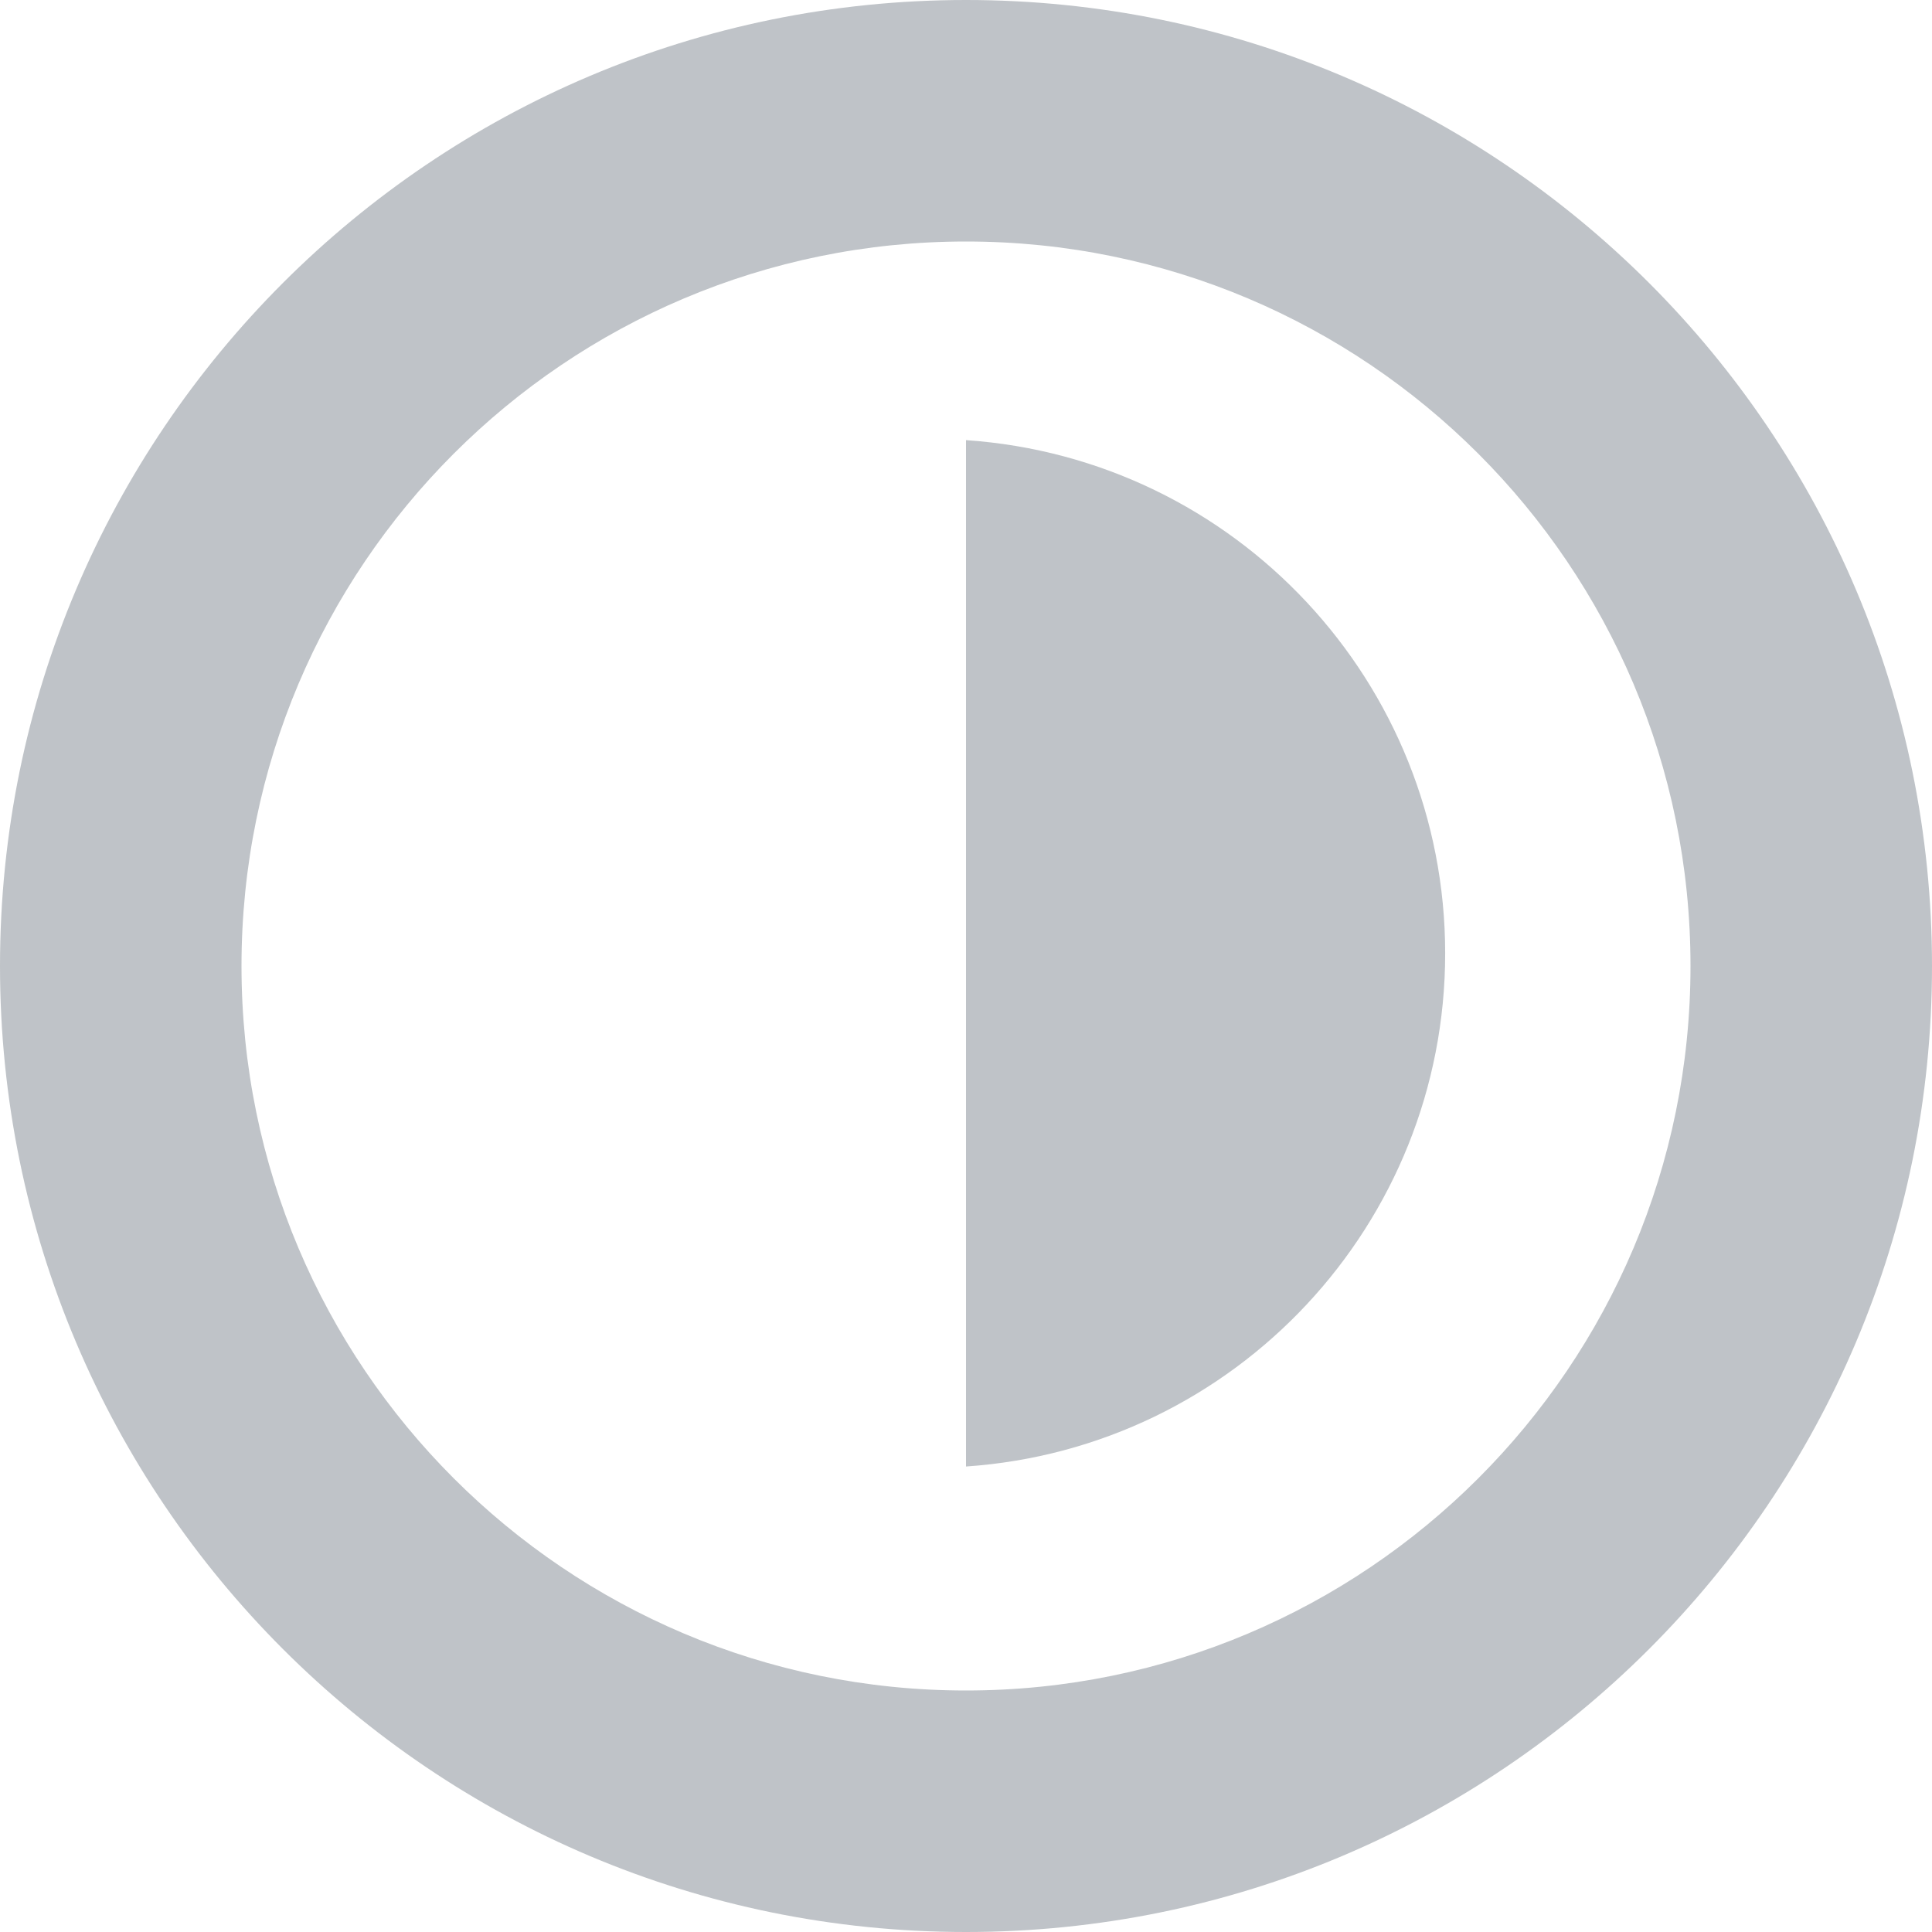
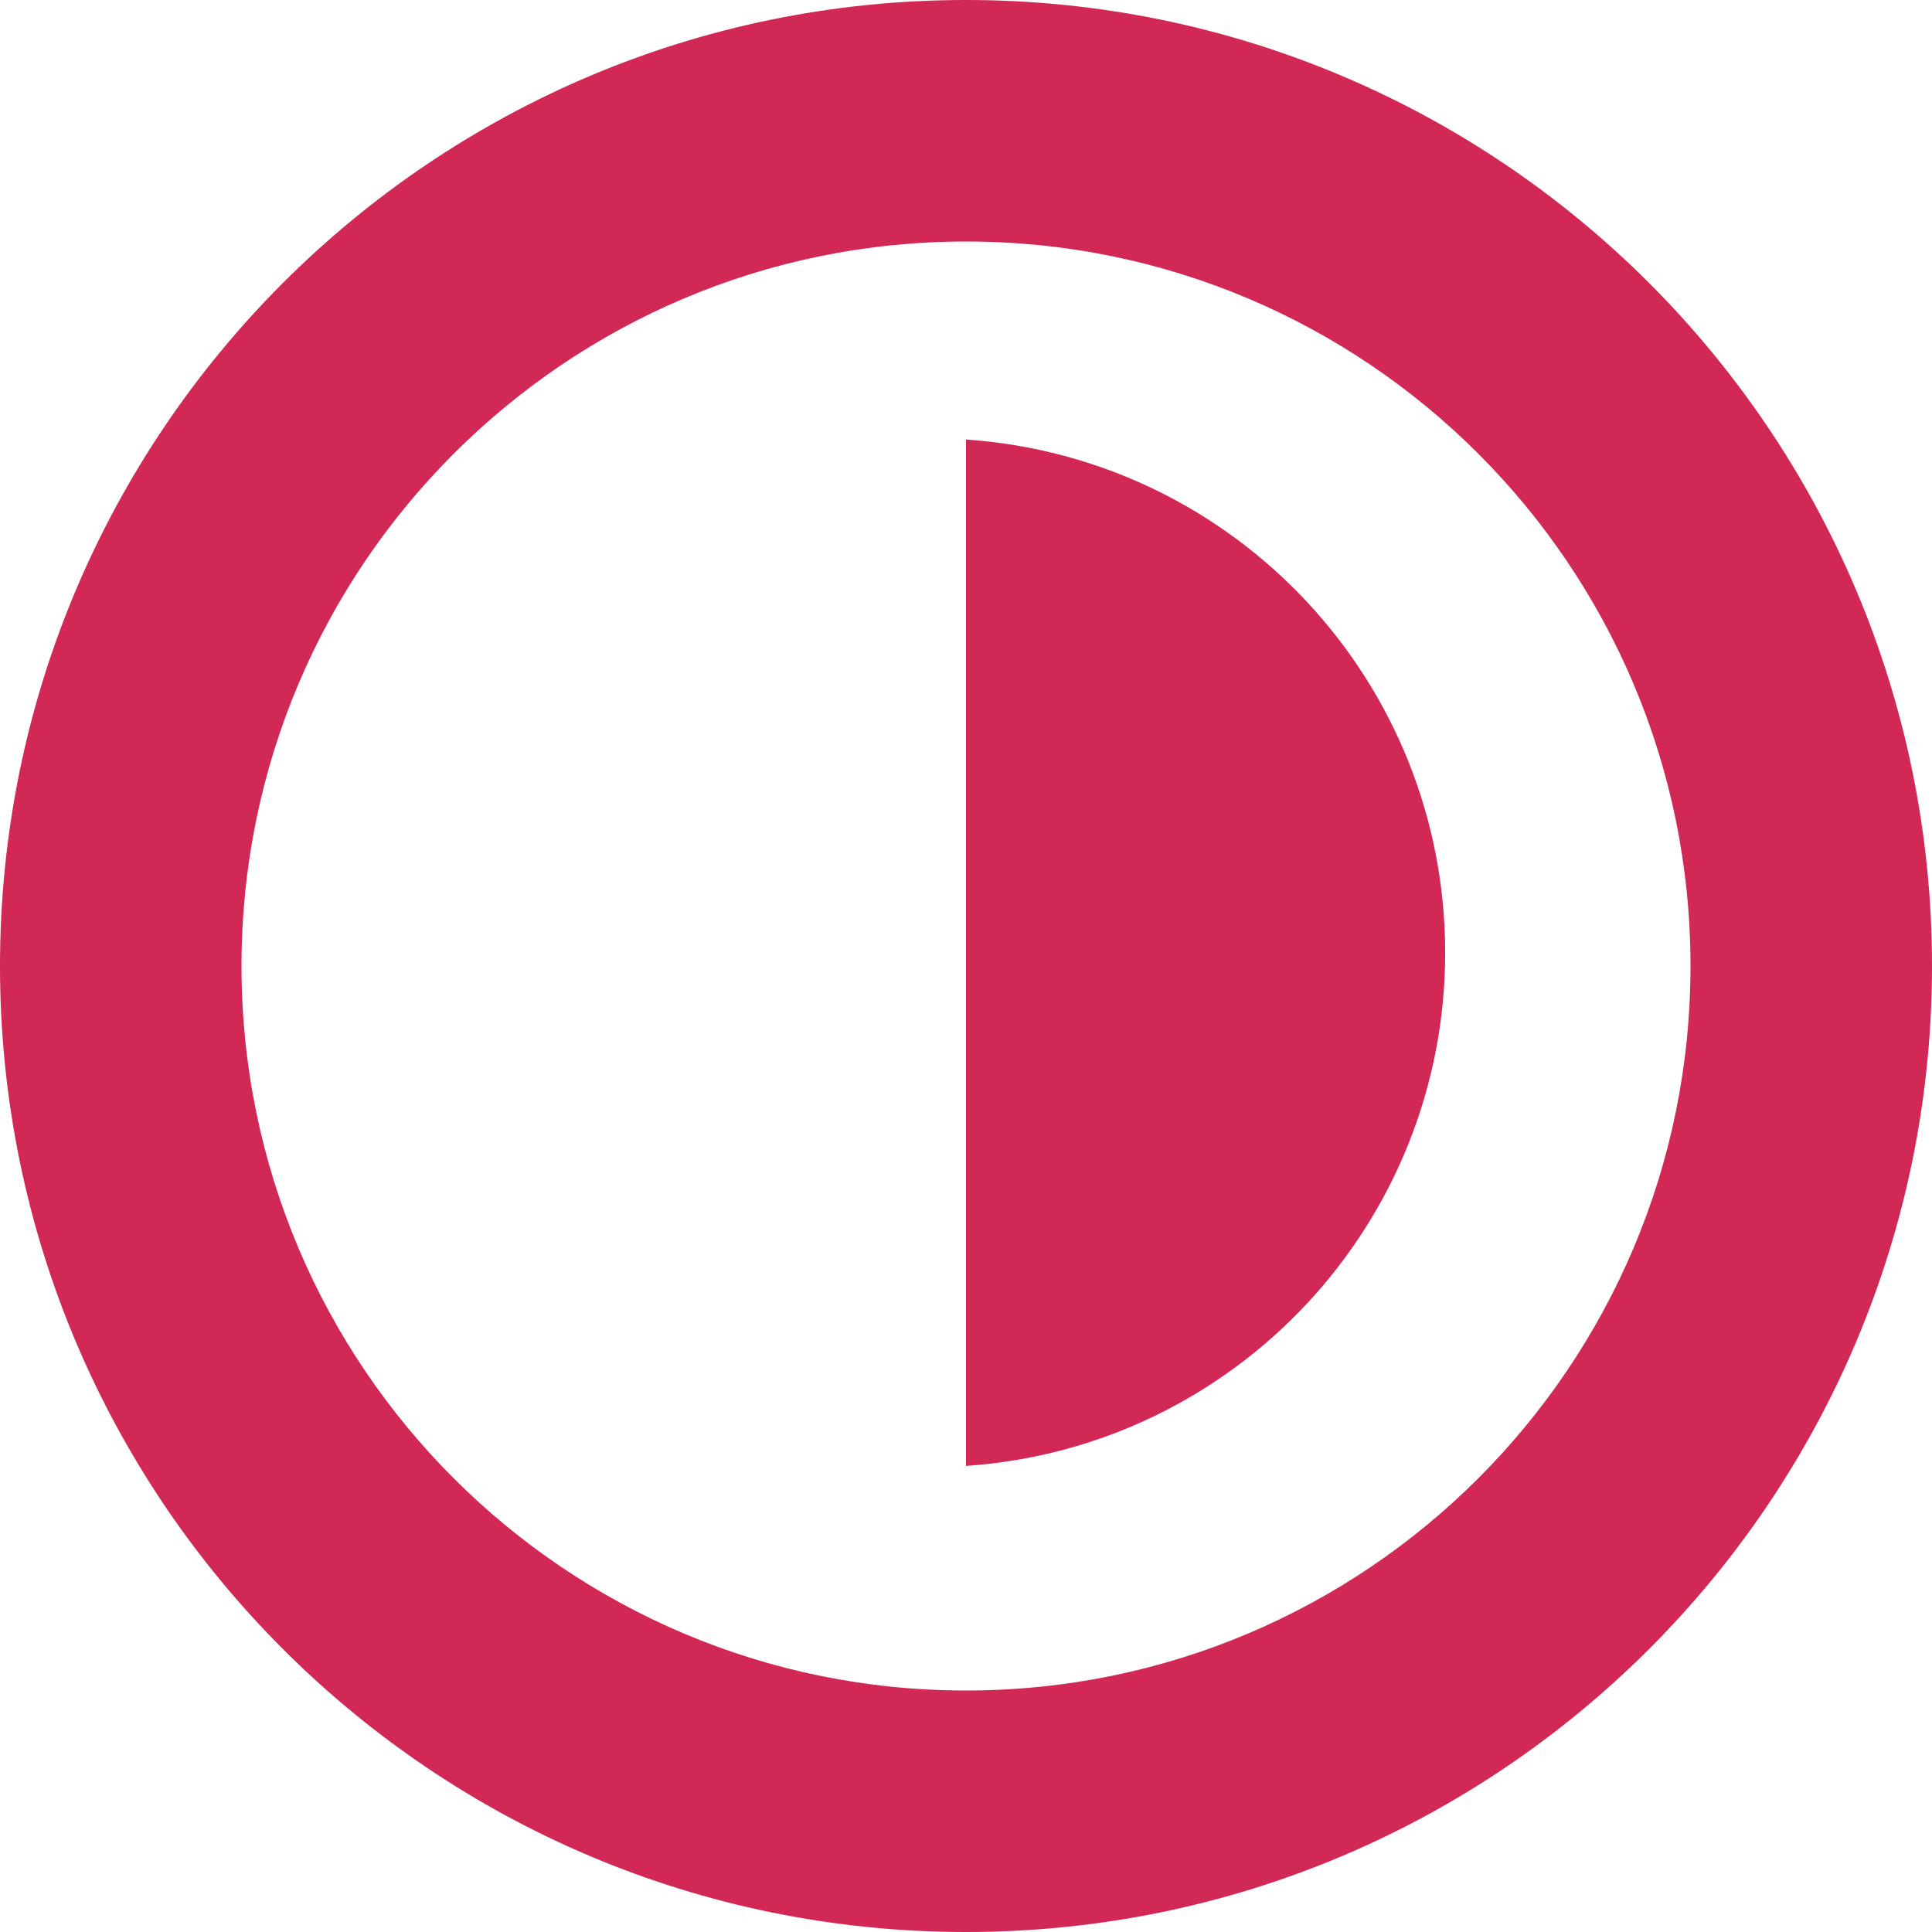
- <svg xmlns="http://www.w3.org/2000/svg" viewBox="0 0 32 32" fill="none">
-   <g opacity=".3" fill="#283645">
-     <path d="M16 4a12 12 0 1 1 0 24 12 12 0 0 1 0-24Zm0-4a16 16 0 1 0 0 32 16 16 0 0 0 0-32Z" />
-     <path d="M16 24.29a8.52 8.52 0 0 0 0-17" />
-   </g>
+ <svg xmlns="http://www.w3.org/2000/svg" viewBox="0 0 16 16" fill="none">
+   <path d="M8 2a6 6 0 1 1 0 12 6 6 0 0 1 0-12Zm0-2a8 8 0 1 0 0 16 8 8 0 0 0 0-16Z" fill="#D22856" />
+   <path d="M8 12.14a4.26 4.26 0 0 0 0-8.5" fill="#D22856" />
</svg>
